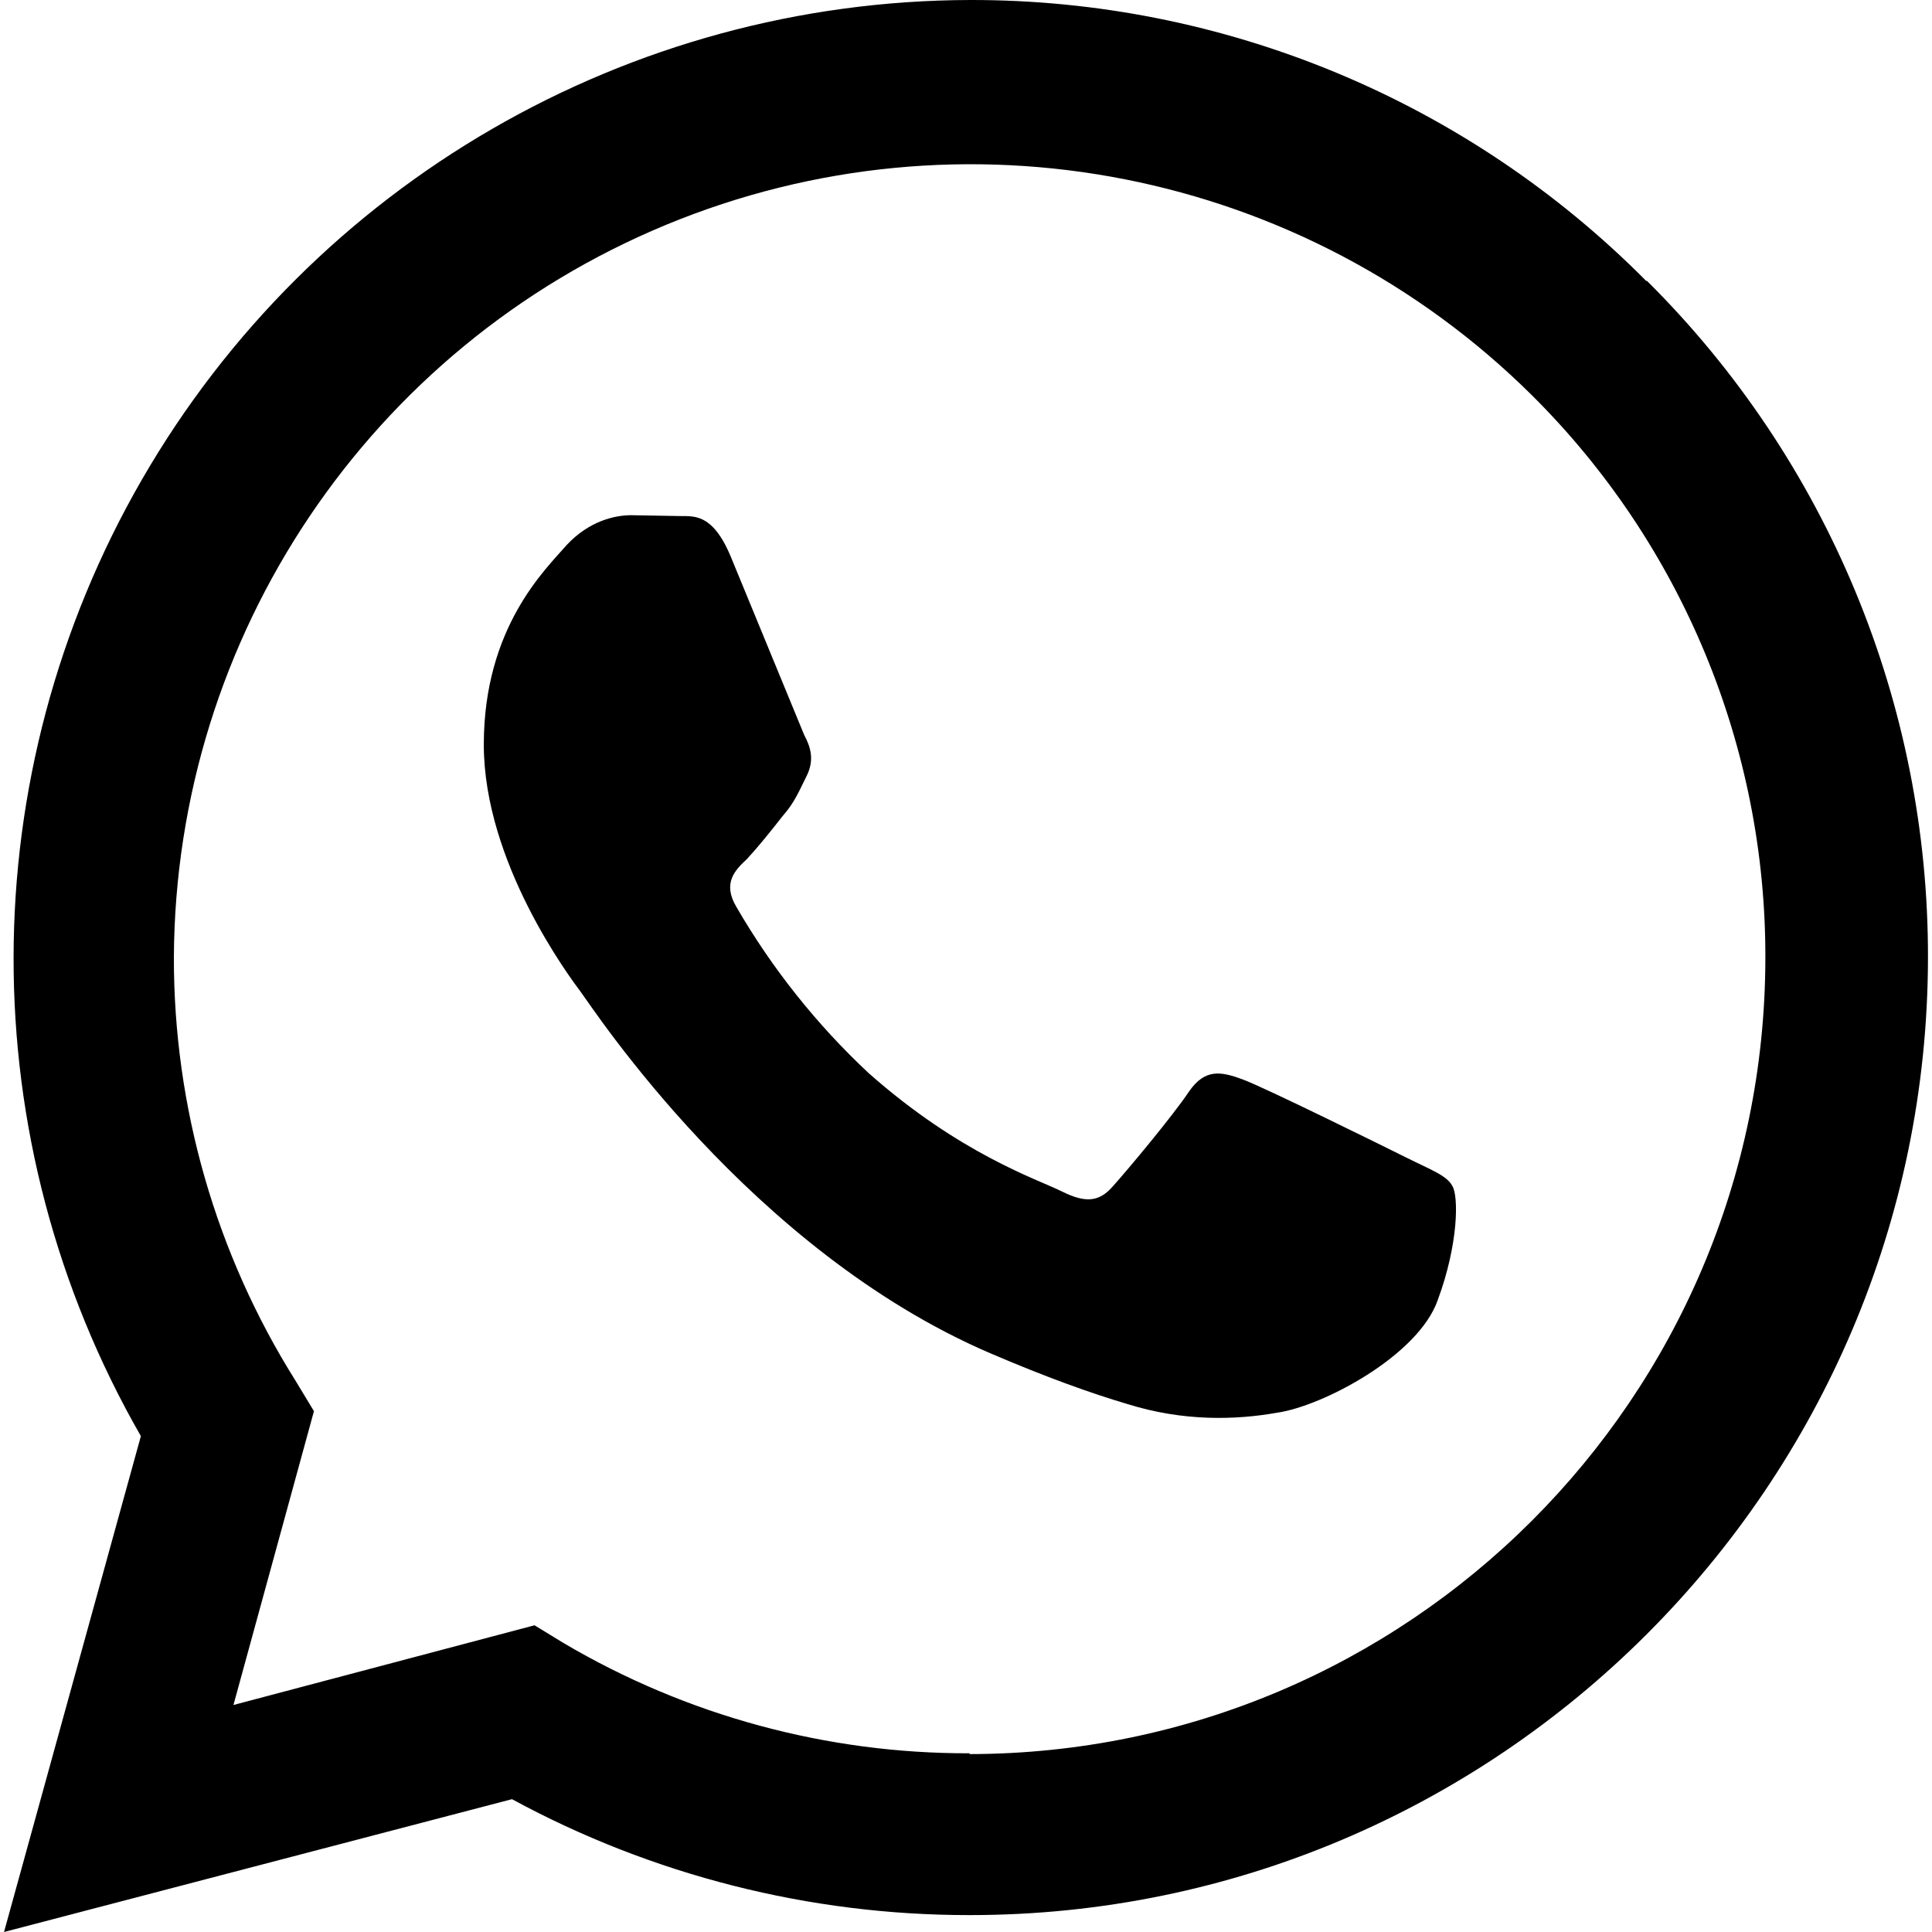
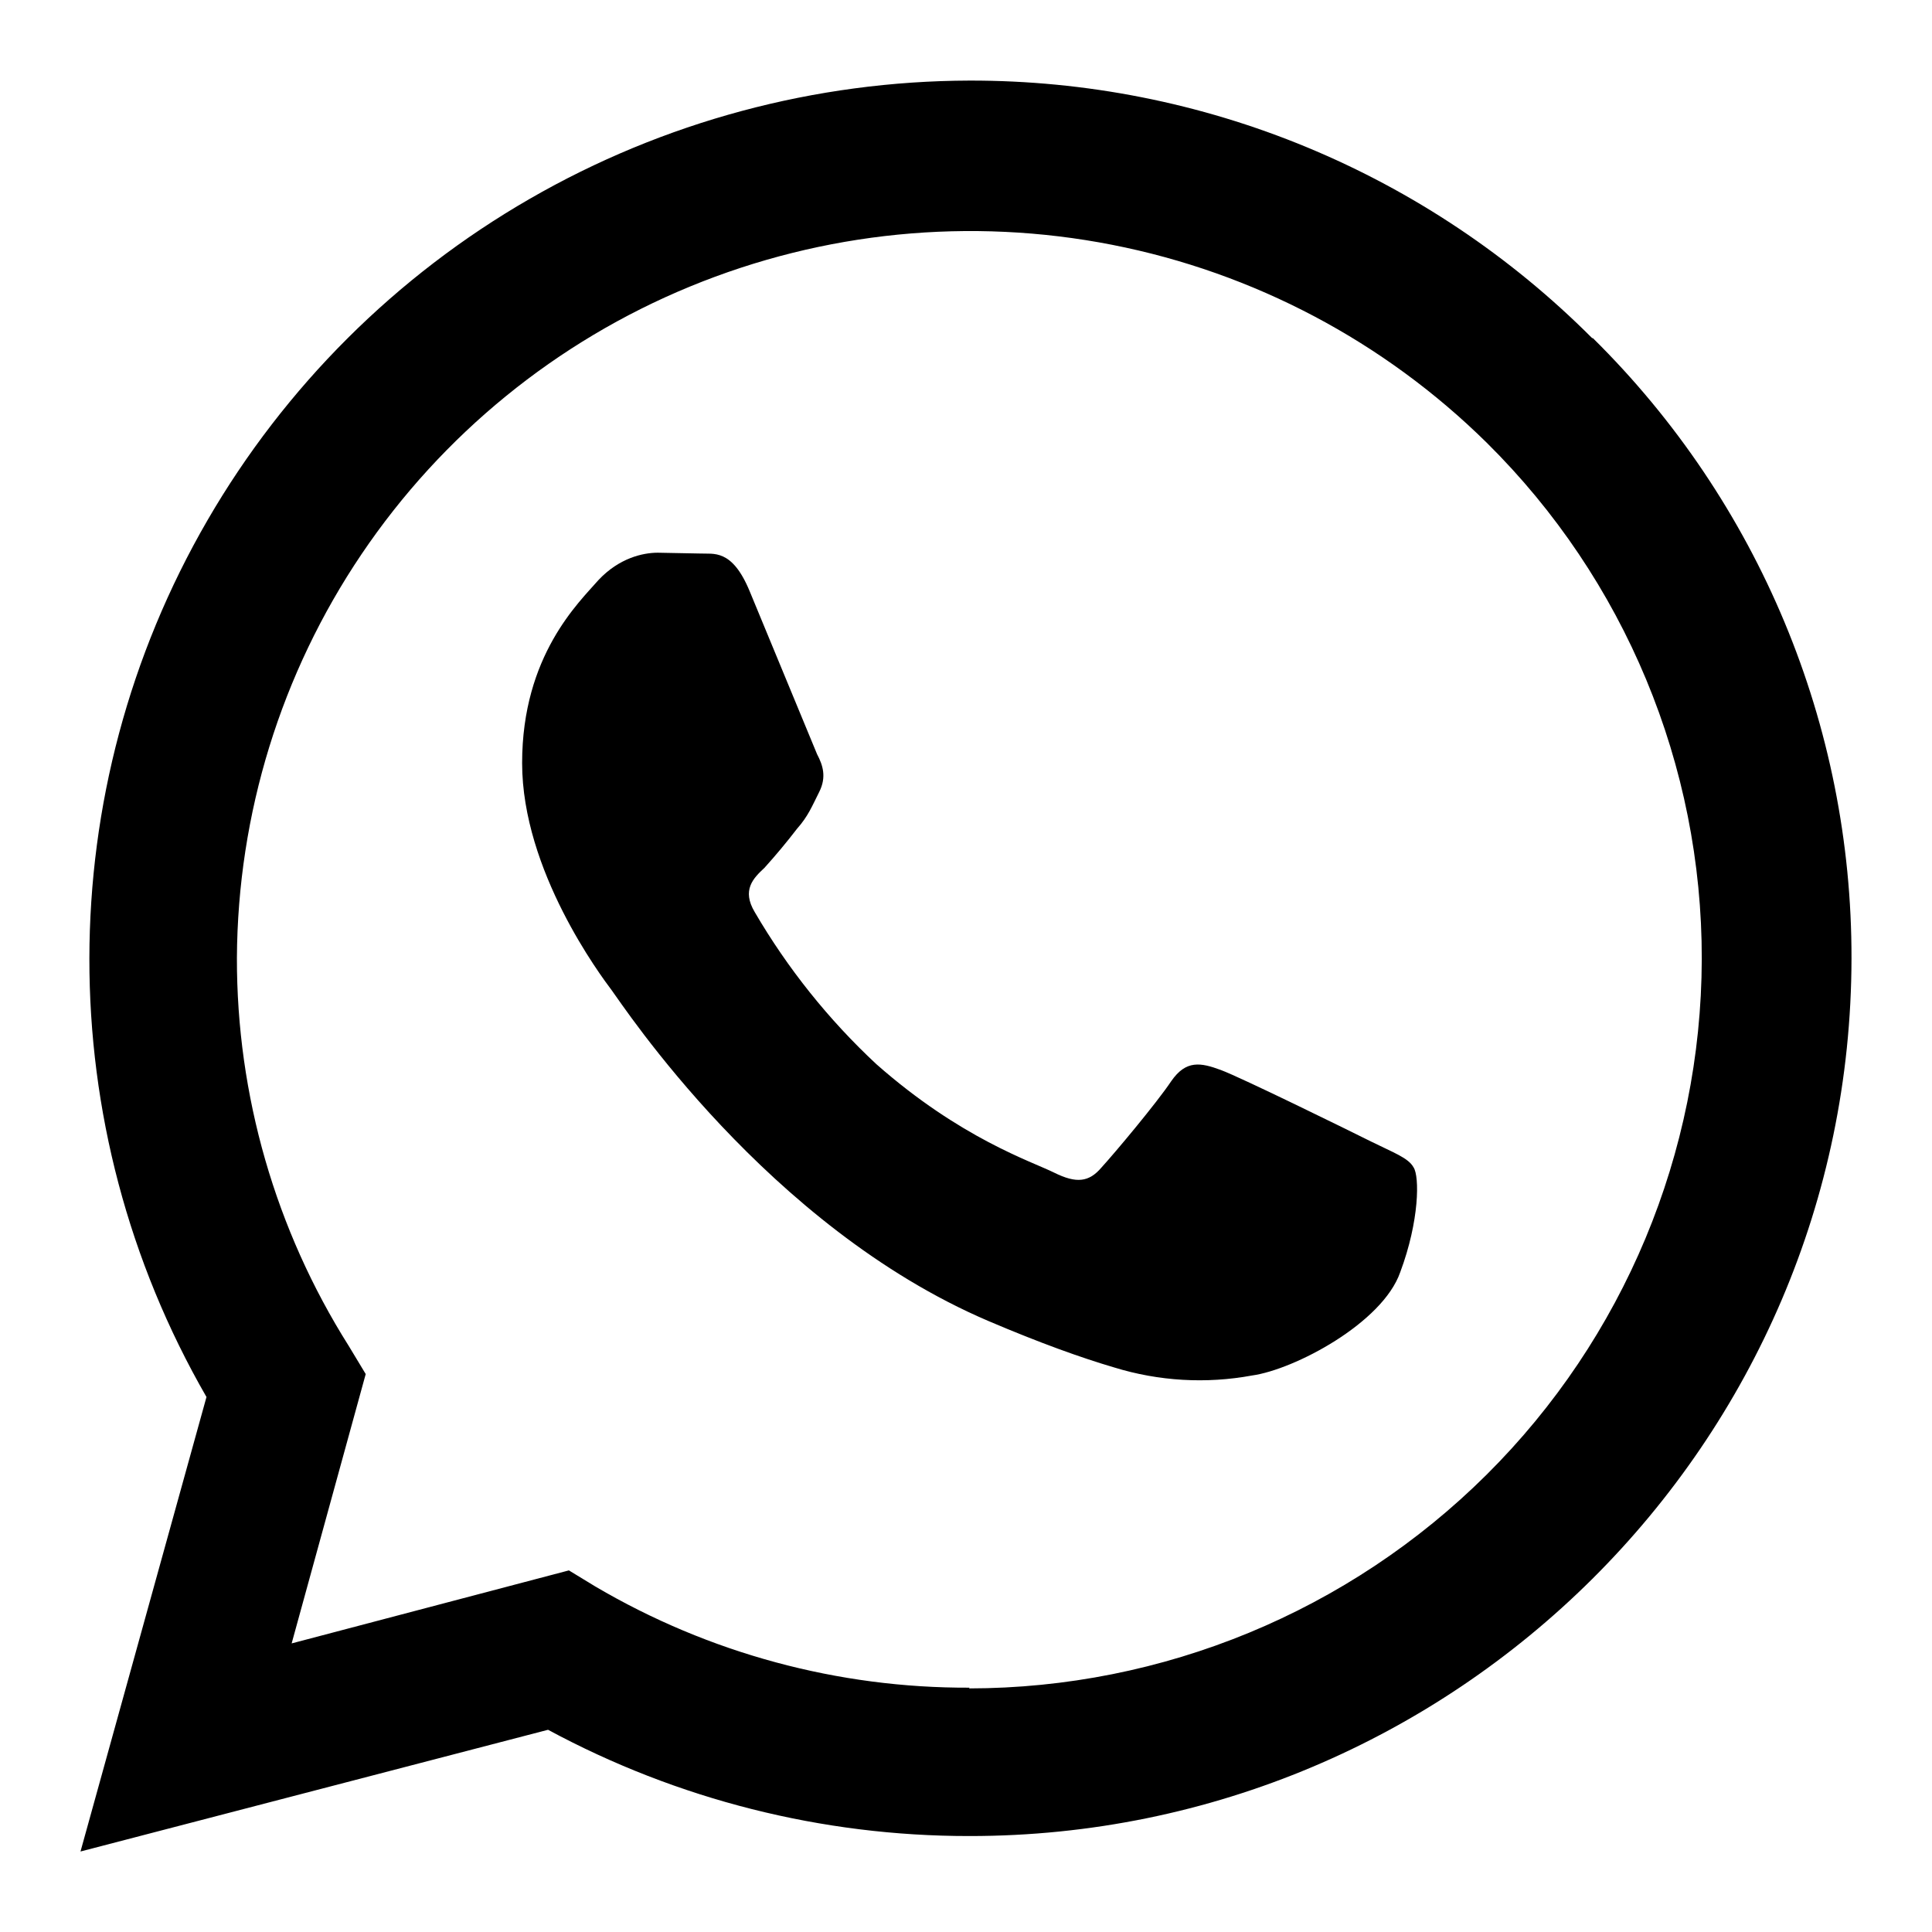
- <svg xmlns="http://www.w3.org/2000/svg" aria-hidden="true" viewBox="0 0 24 24">
-   <path fill="currentColor" d="M17.47 14.38c-.3-.15-1.76-.87-2.03-.97s-.47-.14-.67.15c-.2.3-.76.97-.94 1.17-.17.2-.34.22-.64.07s-1.26-.46-2.4-1.47a9 9 0 0 1-1.64-2.06c-.18-.3-.02-.46.13-.6.13-.14.3-.35.44-.53.15-.17.2-.3.3-.5s.05-.36-.03-.51l-.91-2.21c-.24-.58-.49-.5-.67-.51l-.57-.01c-.2 0-.52.07-.8.37-.26.3-1.03 1.02-1.03 2.48s1.06 2.88 1.21 3.08 2.1 3.2 5.08 4.48c.7.3 1.26.5 1.7.63.7.22 1.35.2 1.86.11.57-.08 1.76-.71 2-1.4.26-.7.26-1.3.18-1.42-.07-.13-.27-.2-.57-.35m-5.42 7.4A9.87 9.87 0 0 1 7 20.41l-.36-.22-3.74.99 1-3.65-.23-.38a9.86 9.86 0 0 1-1.51-5.26 9.9 9.9 0 0 1 16.87-6.98 9.82 9.82 0 0 1 2.9 7 9.9 9.9 0 0 1-9.89 9.88m8.41-18.3A11.8 11.8 0 0 0 12.05 0a11.91 11.91 0 0 0-10.3 17.84L.05 24l6.31-1.65a11.9 11.9 0 0 0 5.68 1.44h.01c6.55 0 11.89-5.33 11.9-11.89a11.82 11.82 0 0 0-3.49-8.41Z" />
+ <svg xmlns="http://www.w3.org/2000/svg" fill="none" aria-hidden="true" viewBox="0 0 24 24">
+   <path fill="currentColor" d="M17.035 14.182c-.276-.138-1.62-.798-1.869-.89s-.432-.128-.616.138c-.184.275-.7.89-.866 1.072-.156.184-.312.202-.589.065-.276-.138-1.16-.422-2.209-1.348a8.3 8.3 0 0 1-1.51-1.888c-.165-.275-.018-.422.12-.55a8 8 0 0 0 .405-.486c.138-.156.184-.275.276-.458.092-.184.046-.33-.027-.468l-.838-2.026c-.22-.531-.45-.458-.617-.467l-.524-.01c-.184 0-.479.065-.737.34-.239.275-.948.935-.948 2.273s.976 2.64 1.114 2.824 1.933 2.933 4.676 4.106c.645.275 1.16.459 1.565.578a3.6 3.6 0 0 0 1.712.1c.525-.073 1.62-.65 1.841-1.283.24-.642.24-1.191.166-1.302-.065-.119-.249-.183-.525-.32m-4.989 6.783a9.1 9.1 0 0 1-4.649-1.256l-.33-.201-3.444.907.92-3.346-.21-.348a9 9 0 0 1-1.39-4.822 9.05 9.05 0 0 1 1.549-5.016A9.1 9.1 0 0 1 8.57 3.56a9.15 9.15 0 0 1 5.245-.519 9.13 9.13 0 0 1 4.655 2.46 9 9 0 0 1 2.67 6.417 9.06 9.06 0 0 1-2.673 6.401 9.13 9.13 0 0 1-6.431 2.655M19.778 4.2a10.9 10.9 0 0 0-3.544-2.371c-1.327-.55-2.75-.83-4.188-.828-1.92.005-3.805.511-5.467 1.47a10.94 10.94 0 0 0-4 3.989 10.88 10.88 0 0 0-.014 10.894L1 23l5.808-1.512a11 11 0 0 0 5.229 1.32h.009c6.03 0 10.945-4.886 10.954-10.9A10.8 10.8 0 0 0 19.787 4.2z" />
</svg>
